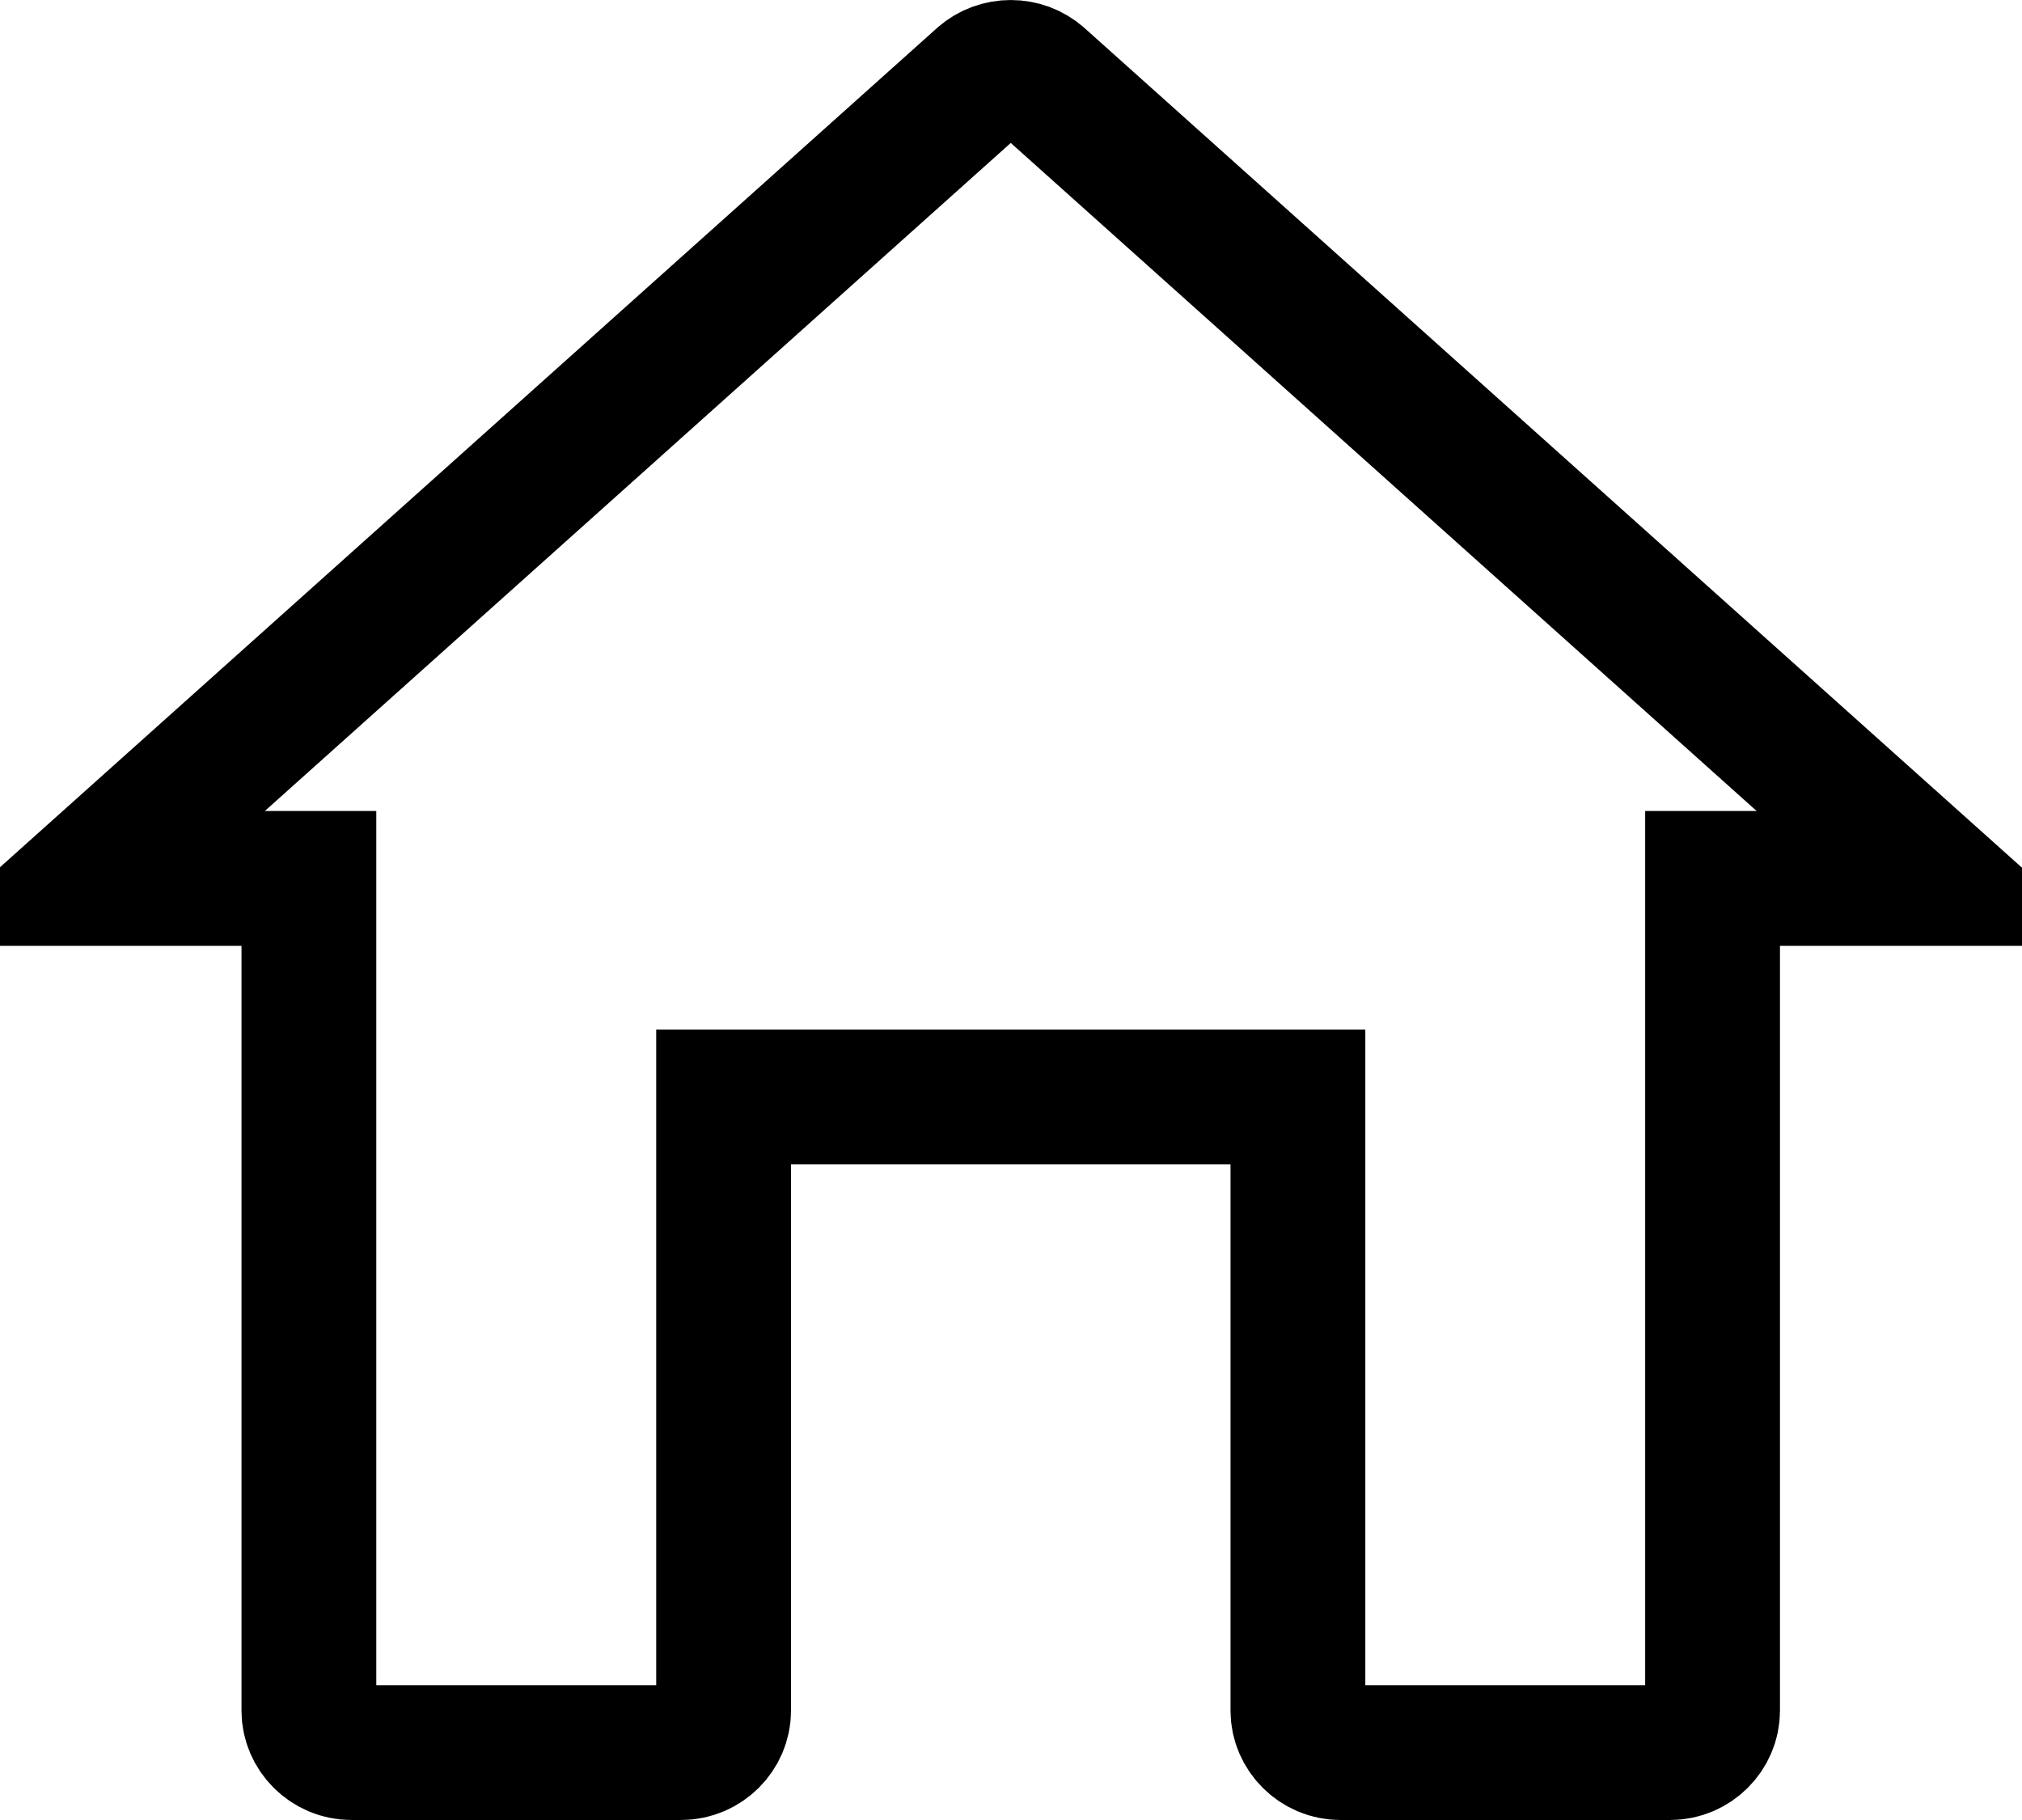
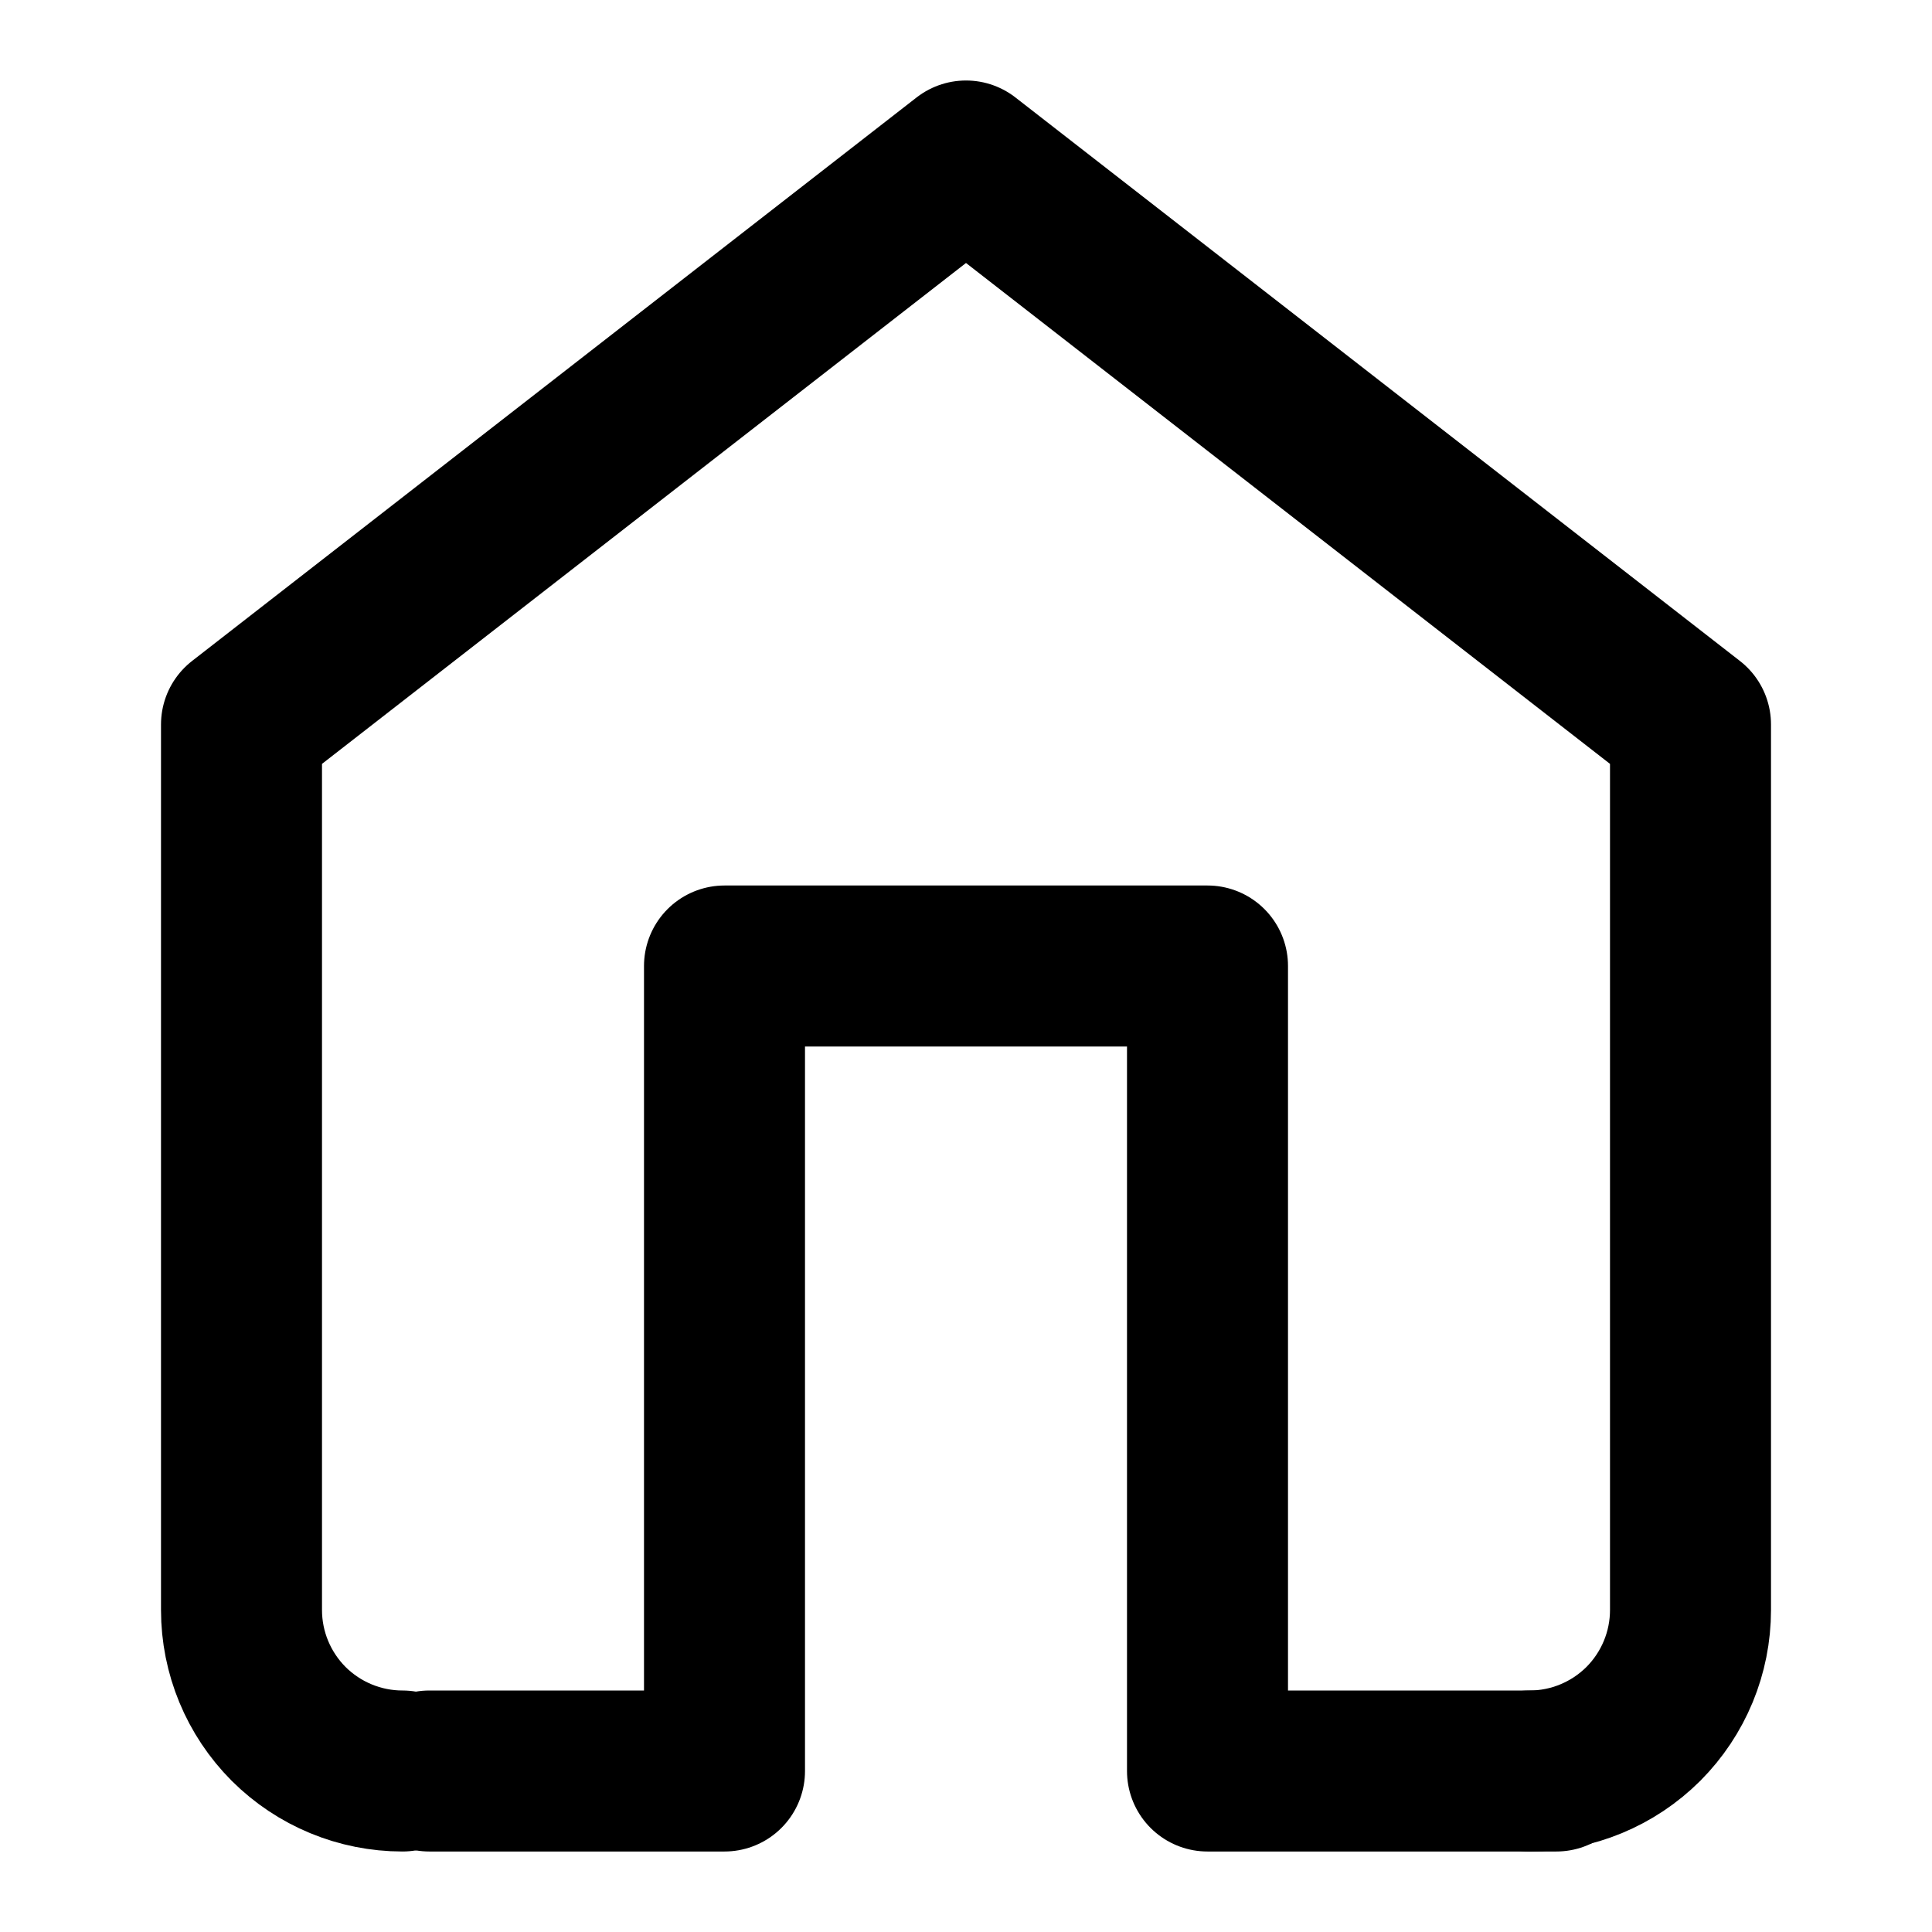
- <svg xmlns="http://www.w3.org/2000/svg" width="30" height="27" viewBox="0 0 30 27" fill="none">
-   <path d="M11.736 16.273H10.736V17.273V25.379C10.736 25.713 10.455 26 10.105 26H5.214C4.864 26 4.583 25.713 4.583 25.379V14.031V13.031H3.583H1.314L14.569 1.161C14.569 1.16 14.569 1.16 14.57 1.16C14.81 0.947 15.183 0.947 15.423 1.16C15.424 1.16 15.424 1.16 15.424 1.161L28.678 13.031H26.409H25.409V14.031V25.379C25.409 25.713 25.129 26 24.779 26H19.888C19.538 26 19.257 25.713 19.257 25.379V17.273V16.273H18.257H11.736Z" stroke="currentColor" stroke-width="2" />
+ <svg xmlns="http://www.w3.org/2000/svg" width="18" height="18" viewBox="0 0 18 18" fill="none">
+   <path d="M14.25 16.5C14.648 16.5 15.029 16.342 15.311 16.061C15.592 15.779 15.75 15.398 15.75 15V6.75L9 1.5L2.25 6.75V15C2.25 15.398 2.408 15.779 2.689 16.061C2.971 16.342 3.352 16.5 3.75 16.5" stroke="currentColor" stroke-width="1.5" stroke-linecap="round" stroke-linejoin="round" />
+   <path d="M4 16.5H6.75V9H11.25V16.5H14.5" stroke="currentColor" stroke-width="1.5" stroke-linecap="round" stroke-linejoin="round" />
</svg>
